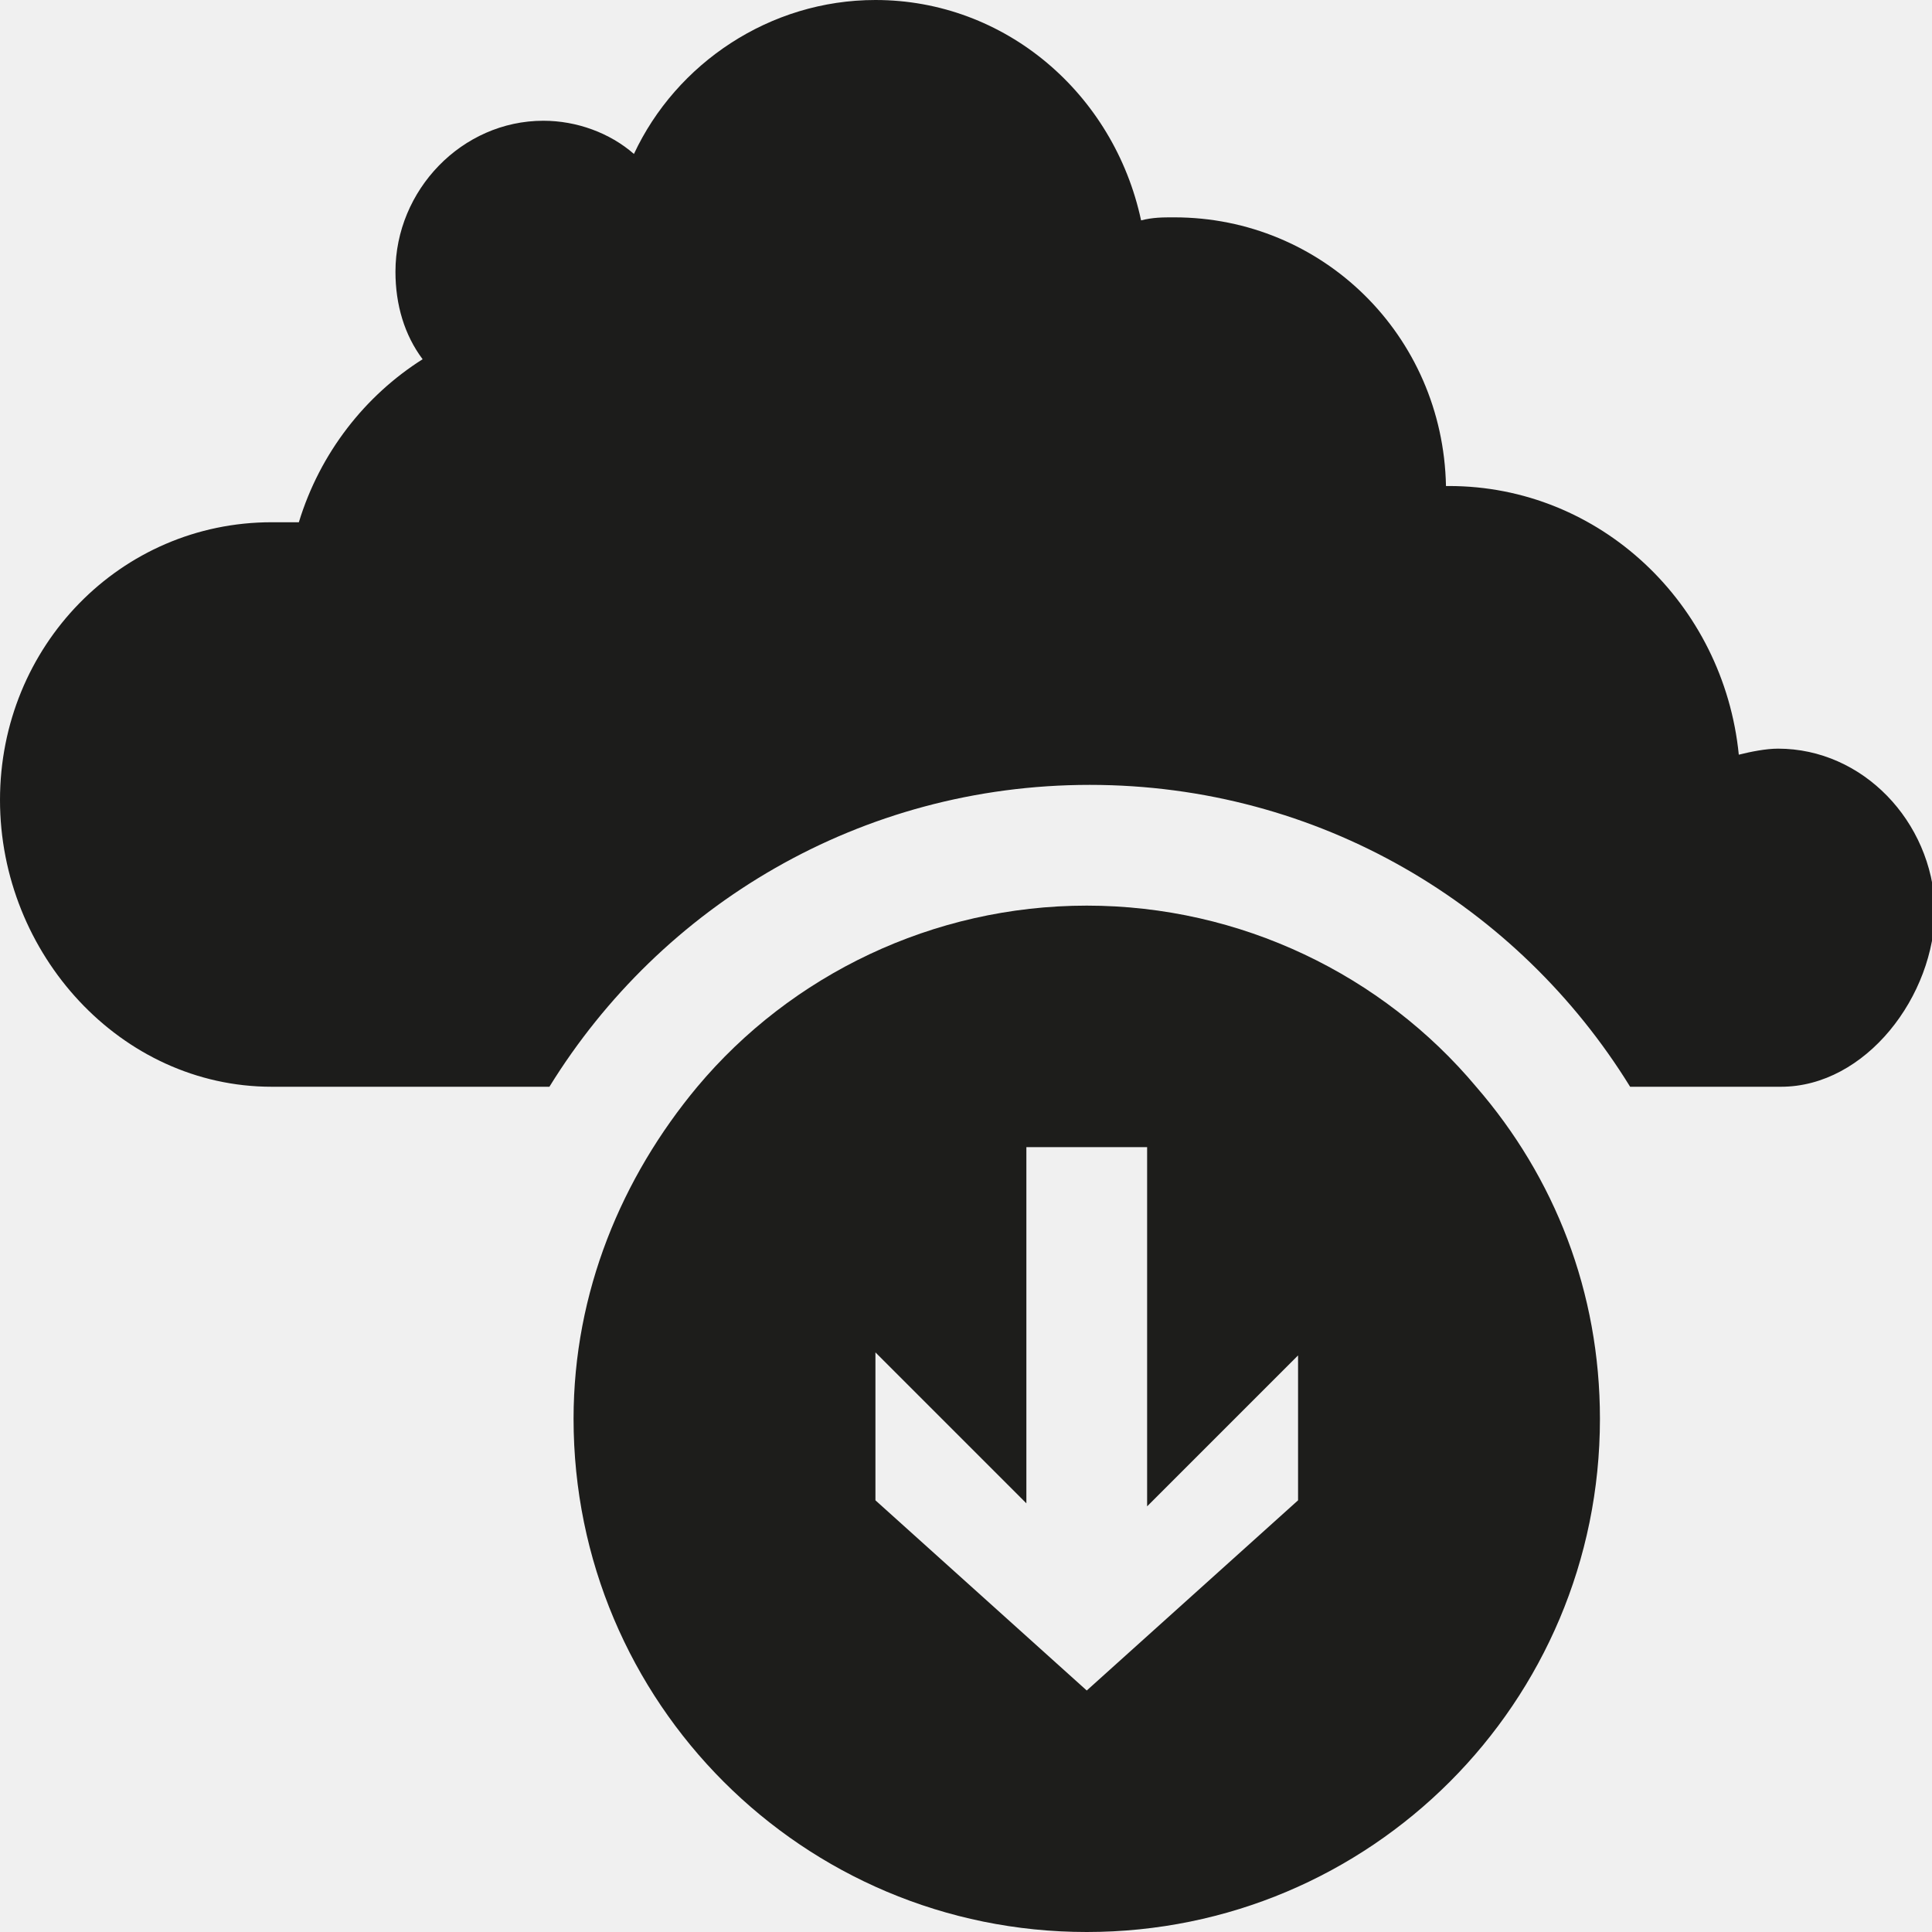
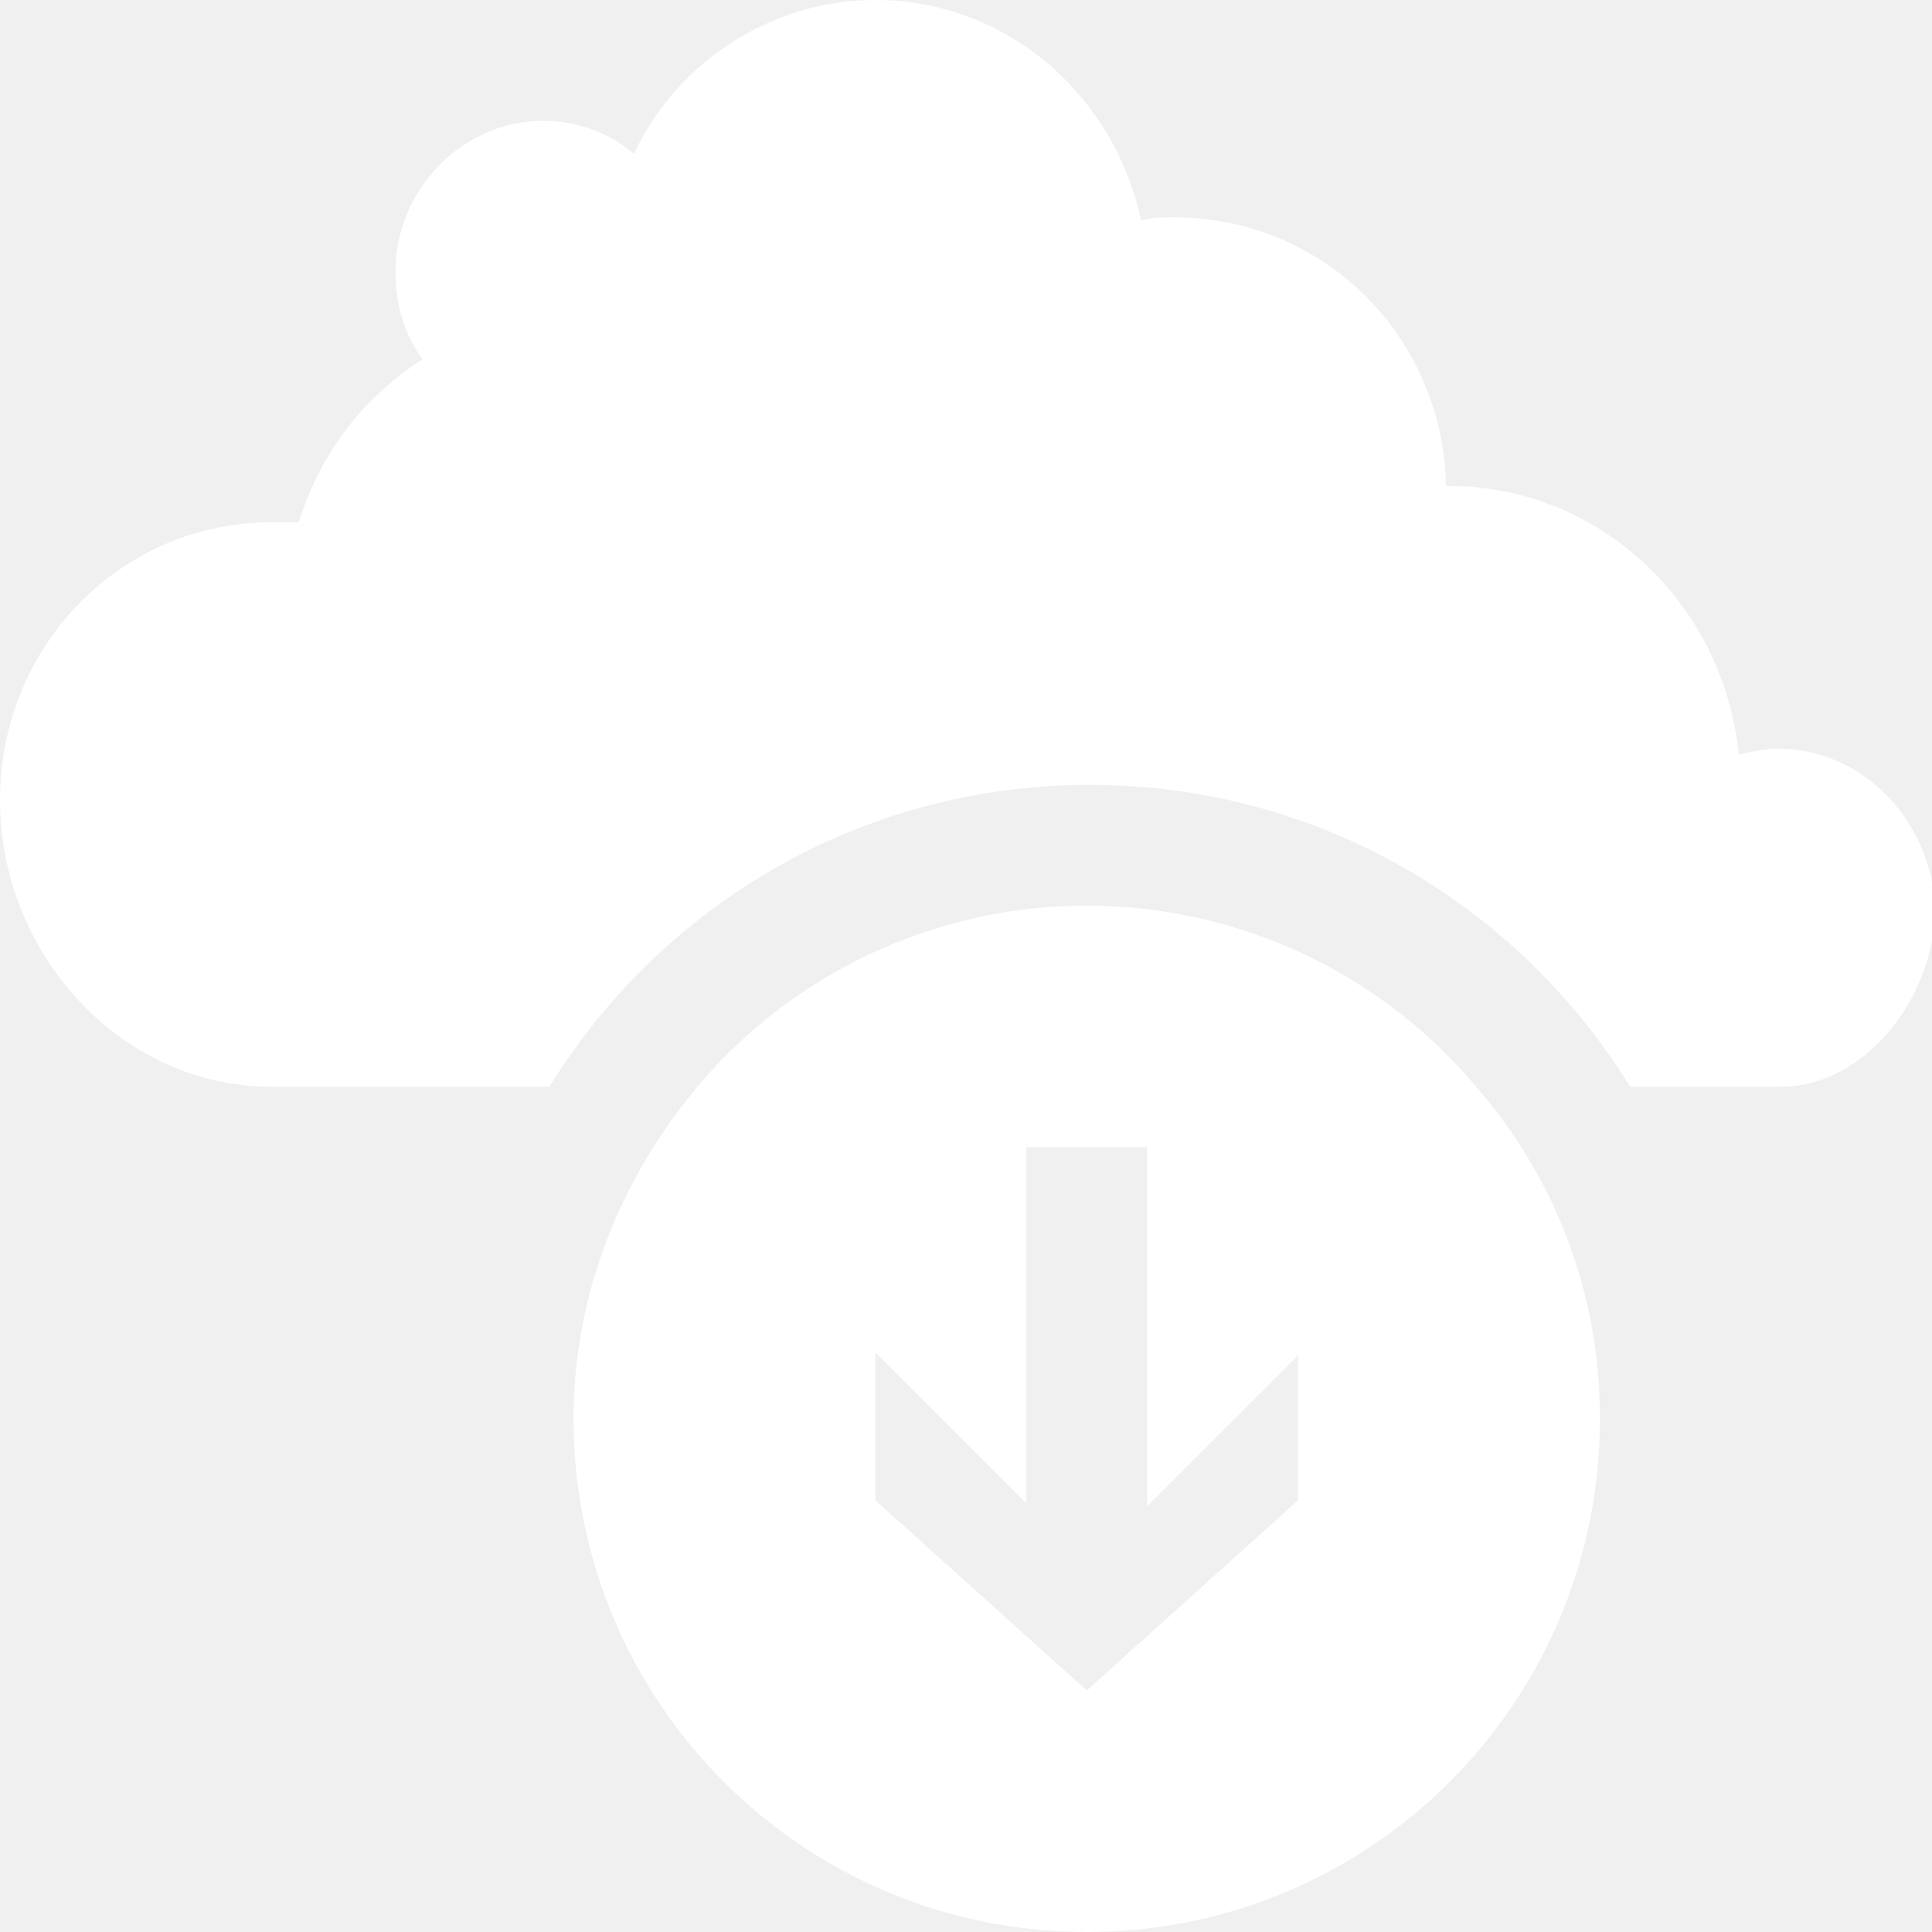
<svg xmlns="http://www.w3.org/2000/svg" version="1.1" id="Ebene_1" x="0px" y="0px" viewBox="0 0 64 64" enable-background="new 0 0 64 64" xml:space="preserve">
-   <path fill="#1C1C1B" d="M58.9,24.8c-0.4,0-0.9,0.1-1.3,0.2c-0.5-5-4.6-8.9-9.6-8.9c0,0-0.1,0-0.1,0c-0.1-5-4.1-8.9-9-8.9  c-0.4,0-0.7,0-1.1,0.1C36.9,3.1,33.3,0,29,0c-3.5,0-6.6,2.1-8,5.1c-0.8-0.7-1.9-1.1-3-1.1c-2.7,0-4.9,2.3-4.9,5  c0,1.1,0.3,2.1,0.9,2.9c-1.9,1.2-3.4,3.1-4.1,5.4c-0.3,0-0.6,0-0.9,0c-5,0-9,4.1-9,9.2C0,31.6,4,36,9,36h9.2c3.7-6,10.3-10,17.9-10  s14.2,4,17.9,10h5c2.8,0,5.1-3,5.1-5.9C64,27.2,61.7,24.8,58.9,24.8z" />
-   <path fill-rule="evenodd" clip-rule="evenodd" fill="#1D1D1B" d="M48.9,36c-3.1-3.7-7.8-6-12.9-6s-9.8,2.3-12.9,6  c-2.5,3-4.1,6.8-4.1,11c0,9.4,7.6,17,17,17s17-7.6,17-17C53,42.8,51.5,39,48.9,36z M43,49.7L36,56l-7-6.3v-4.9l5,5V38h4v11.9l5-5  V49.7z" />
+   <g>
+     <path fill="#FFFFFF" d="M58.9,24.8c-0.4,0-0.9,0.1-1.3,0.2c-0.5-5-4.6-8.9-9.6-8.9c0,0-0.1,0-0.1,0c-0.1-5-4.1-8.9-9-8.9   c-0.4,0-0.7,0-1.1,0.1C36.9,3.1,33.3,0,29,0c-3.5,0-6.6,2.1-8,5.1c-0.8-0.7-1.9-1.1-3-1.1c-2.7,0-4.9,2.3-4.9,5   c0,1.1,0.3,2.1,0.9,2.9c-1.9,1.2-3.4,3.1-4.1,5.4c-0.3,0-0.6,0-0.9,0c-5,0-9,4.1-9,9.2C0,31.6,4,36,9,36h9.2c3.7-6,10.3-10,17.9-10   s14.2,4,17.9,10h5c2.8,0,5.1-3,5.1-5.9C64,27.2,61.7,24.8,58.9,24.8z" />
+     <path fill-rule="evenodd" clip-rule="evenodd" fill="#FFFFFF" d="M48.9,36c-3.1-3.7-7.8-6-12.9-6s-9.8,2.3-12.9,6   c-2.5,3-4.1,6.8-4.1,11c0,9.4,7.6,17,17,17s17-7.6,17-17C53,42.8,51.5,39,48.9,36z M43,49.7L36,56l-7-6.3v-4.9l5,5V38h4v11.9l5-5   V49.7z" />
+   </g>
</svg>
